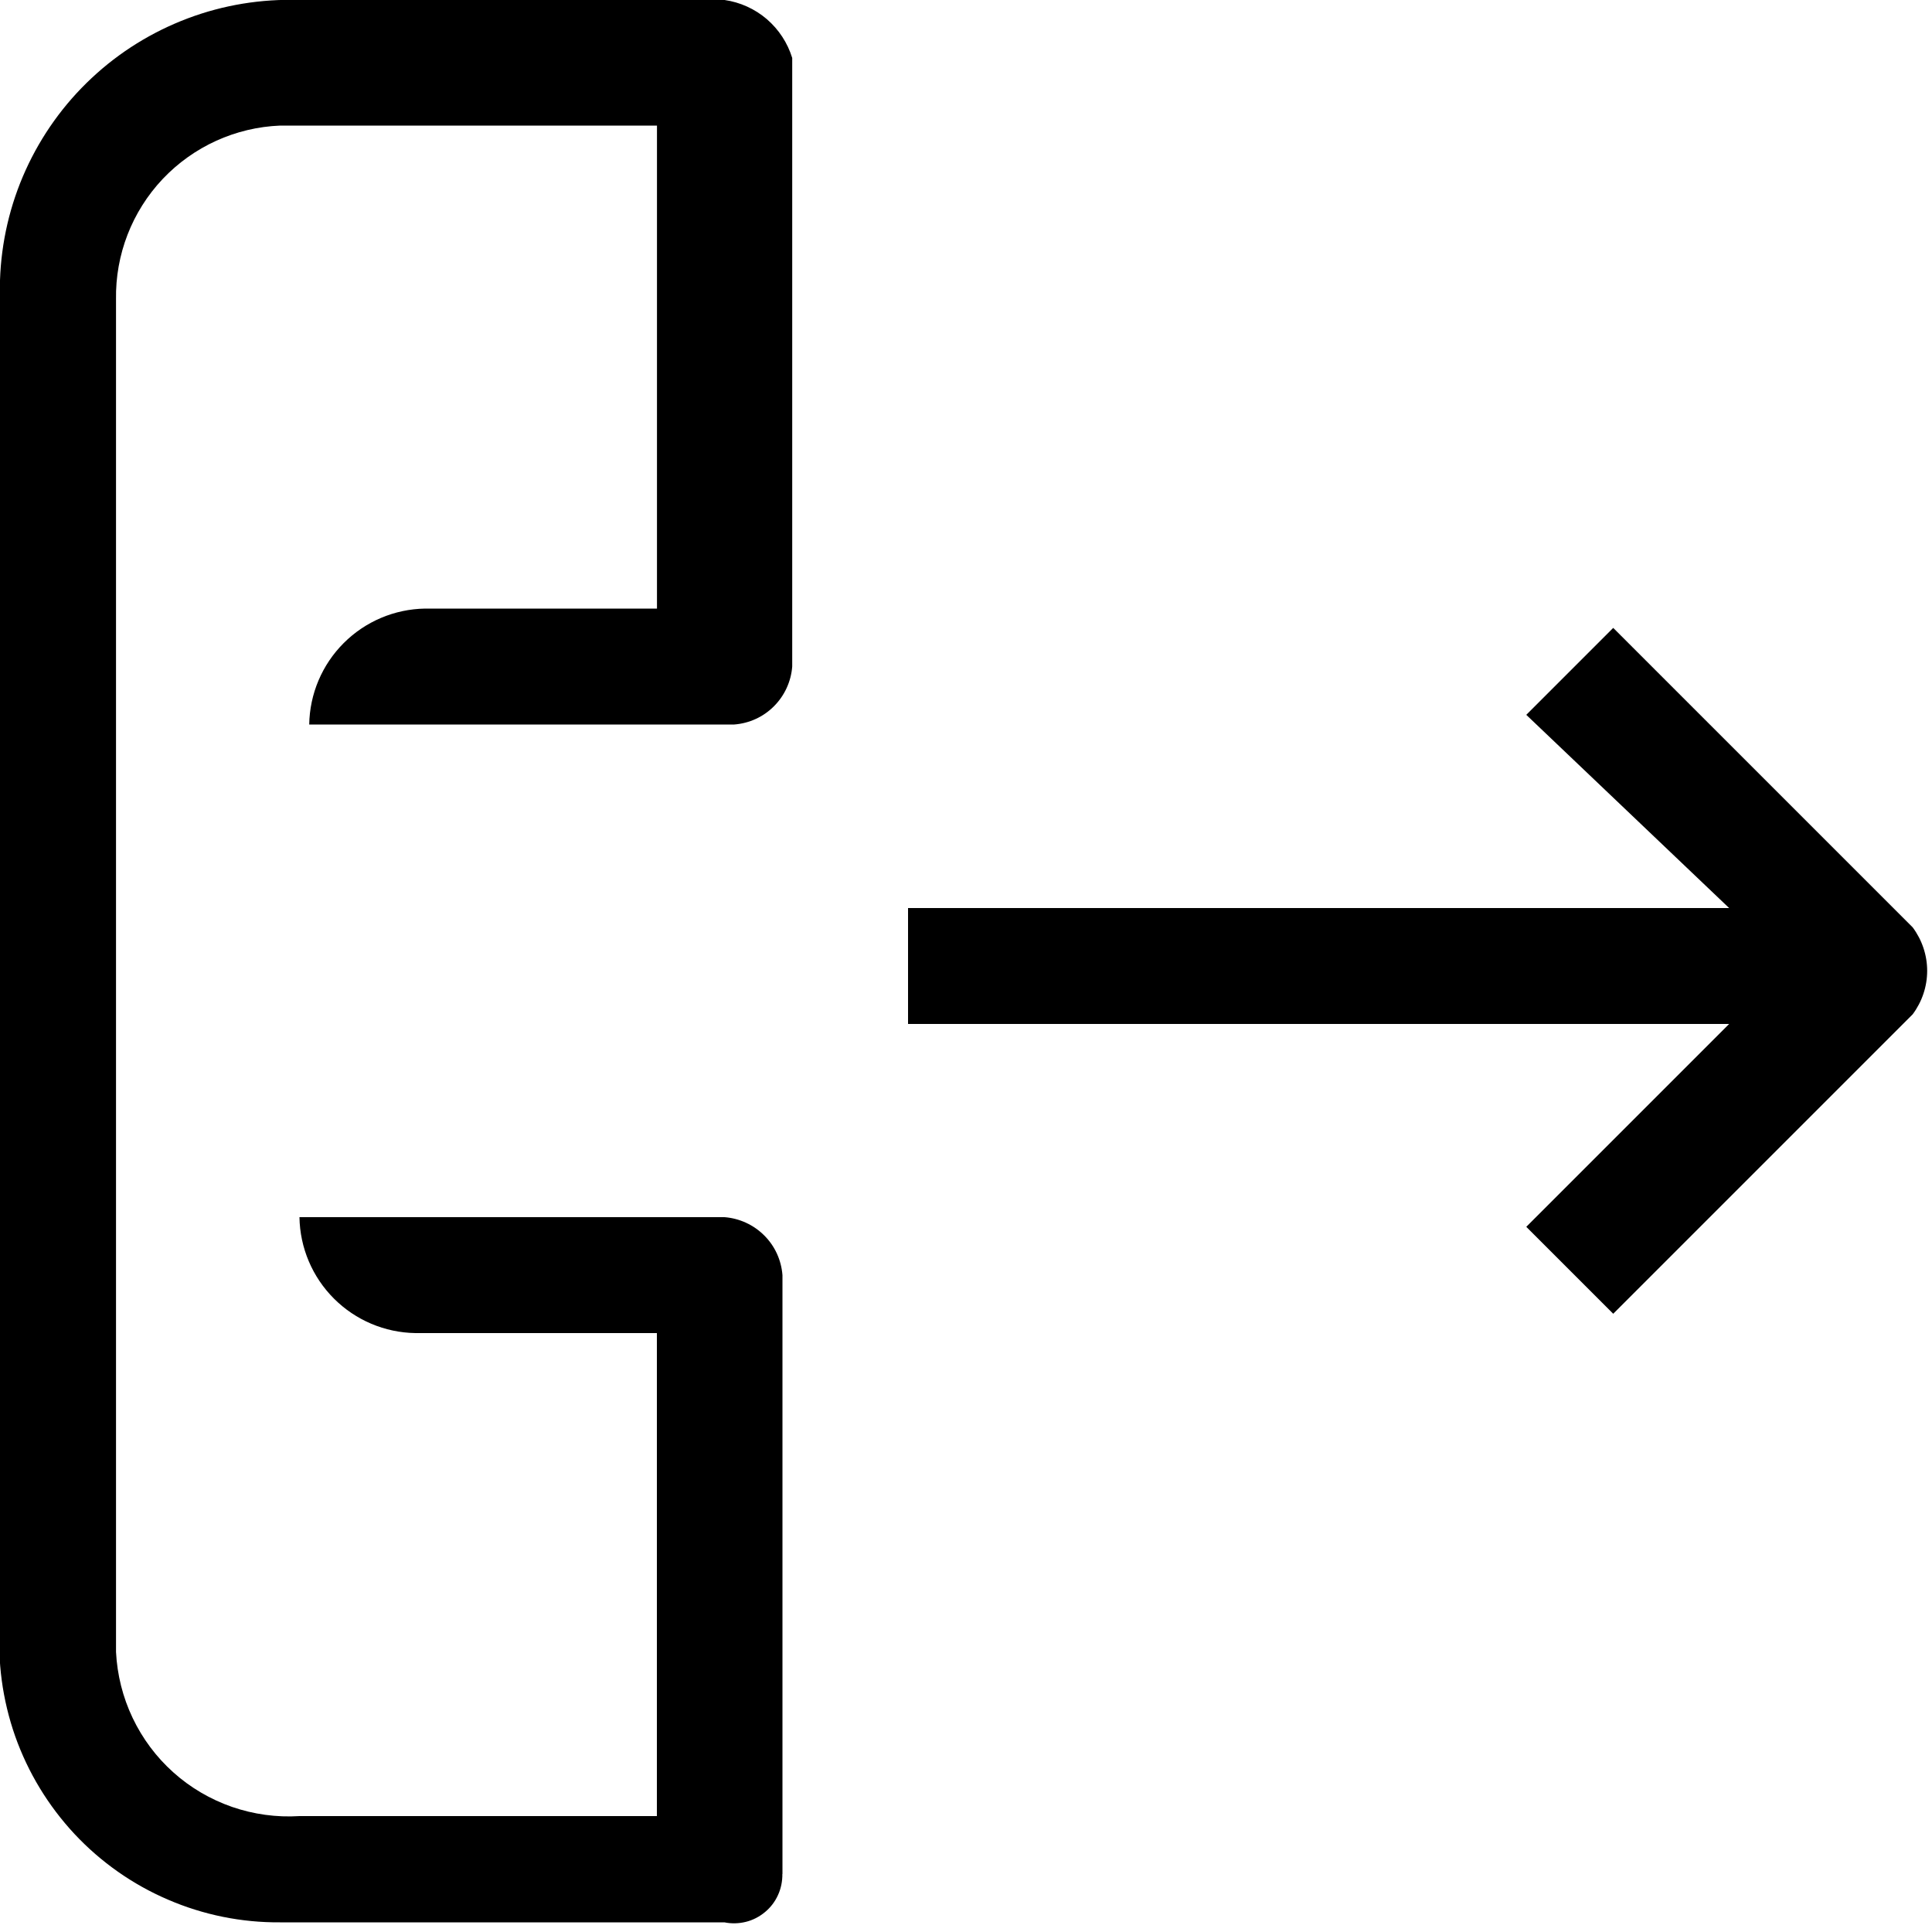
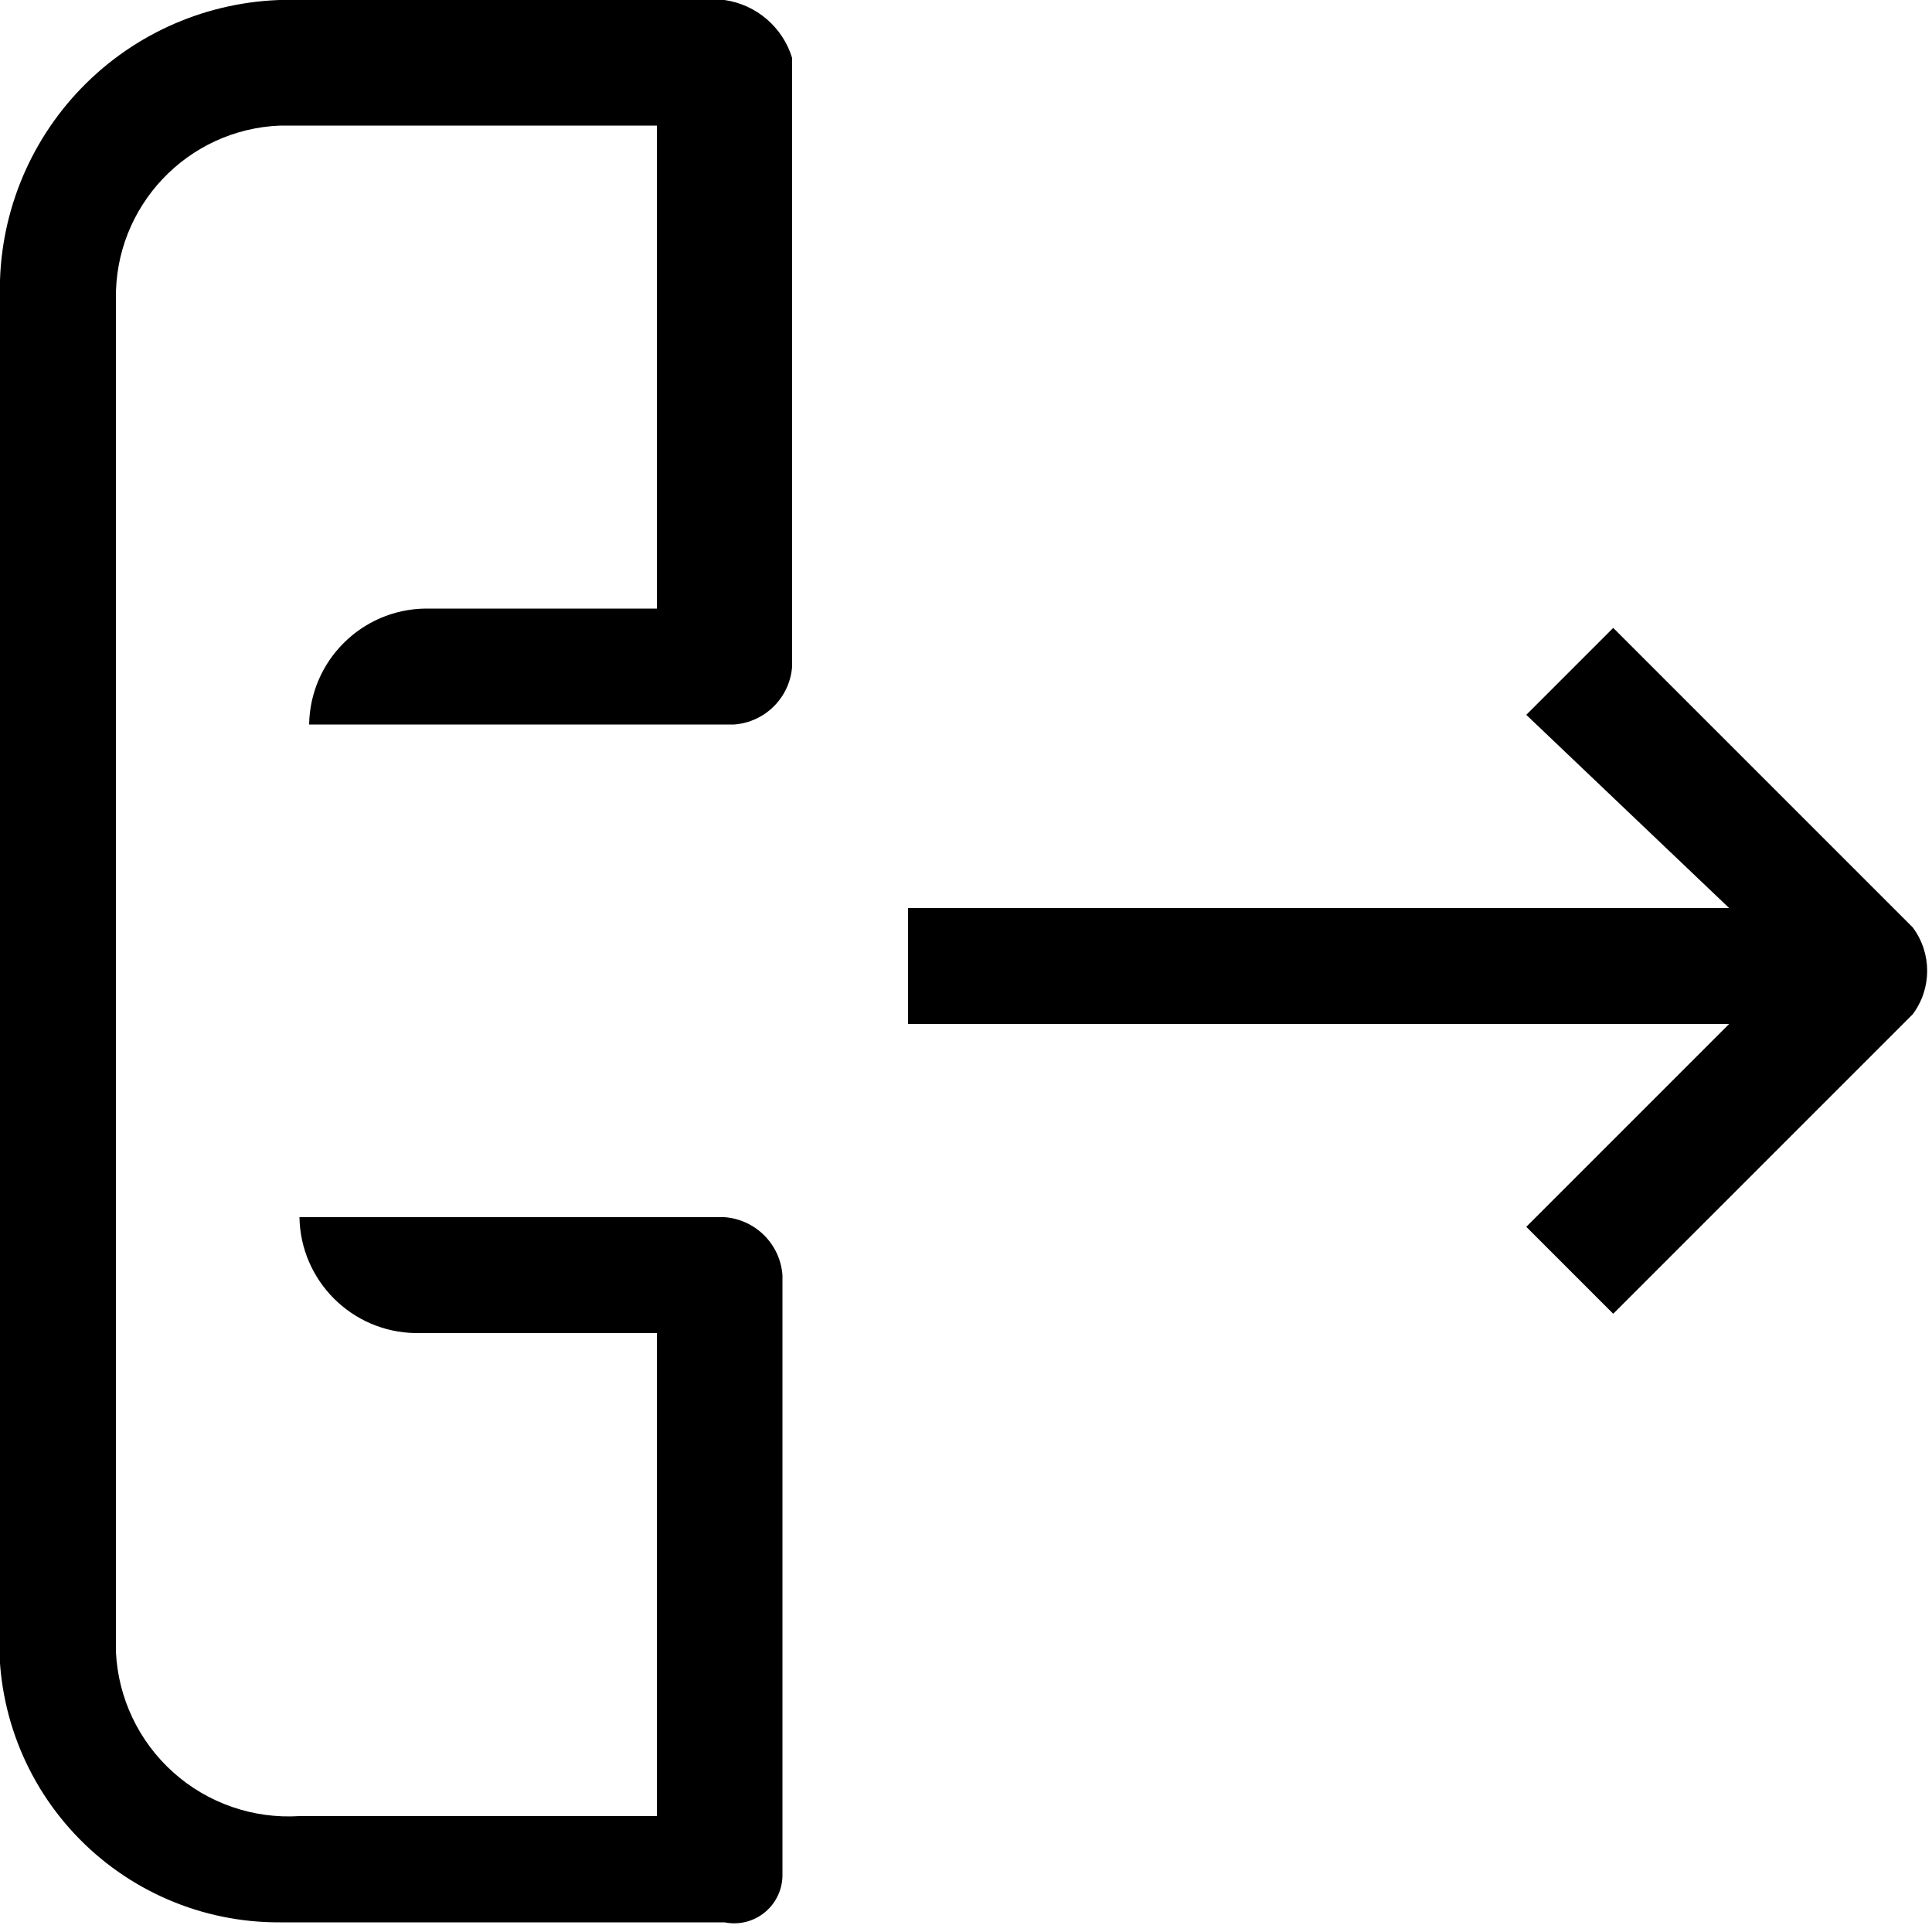
- <svg xmlns="http://www.w3.org/2000/svg" width="20" height="20" viewBox="0 0 20 20" fill="none">
-   <path d="M17.9 9.4H9.4v1.2H17.9l-2.1 2.1.9.9 3.1-3.1c.097-.13.15-.288.15-.45 0-.162-.053-.32-.15-.45l-3.1-3.1-.9.9 2.1 2ZM8.1 19.4v-6.2c-.012-.155-.078-.301-.189-.411-.11-.11-.256-.177-.411-.189h-4.4c.005.317.133.619.357.843.224.224.526.352.843.357h2.5v5h-3.7c-.237.015-.474-.018-.698-.095-.224-.078-.431-.199-.607-.357-.177-.158-.32-.35-.422-.564-.102-.214-.16-.446-.172-.683V3.1c-.008-.463.165-.91.483-1.247.318-.336.755-.535 1.217-.553h3.9v5h-2.4c-.317.005-.619.133-.843.357-.224.224-.352.526-.357.843h4.4c.155-.012.301-.078.411-.189.11-.11.177-.256.189-.411V.6c-.048-.156-.139-.295-.263-.402-.124-.106-.276-.175-.437-.198h-4.4C2.706-.013 2.313.051 1.944.19c-.369.139-.707.348-.995.618-.288.269-.52.593-.683.952-.163.359-.253.747-.266 1.141V16.8c-.029.398.025.797.157 1.173.133.376.342.72.614 1.012.272.291.602.523.968.68.366.158.761.238 1.16.235h4.6c.073.015.149.013.222-.005.073-.018.14-.053.198-.101.058-.048.104-.108.135-.177.031-.068.046-.143.045-.218Z" fill="#000" />
+ <svg xmlns="http://www.w3.org/2000/svg" width="20" height="20" fill="none">
+   <path d="M17.9 9.4H9.4v1.2h8.5l-2.1 2.1.9.9 3.1-3.1a.75.75 0 0 0 0-.9l-3.1-3.1-.9.9 2.1 2Zm-9.8 10v-6.2a.65.65 0 0 0-.6-.6H3.1a1.22 1.22 0 0 0 1.2 1.2h2.5v5H3.1a1.789 1.789 0 0 1-1.9-1.7v-14a1.77 1.77 0 0 1 1.7-1.8h3.9v5H4.4a1.22 1.22 0 0 0-1.2 1.2h4.4a.65.65 0 0 0 .6-.6V.6a.86.86 0 0 0-.7-.6H3.1A3 3 0 0 0 0 2.9v13.9a2.89 2.89 0 0 0 2.9 3.1h4.6a.5.5 0 0 0 .6-.5Z" fill="#000" />
</svg>
